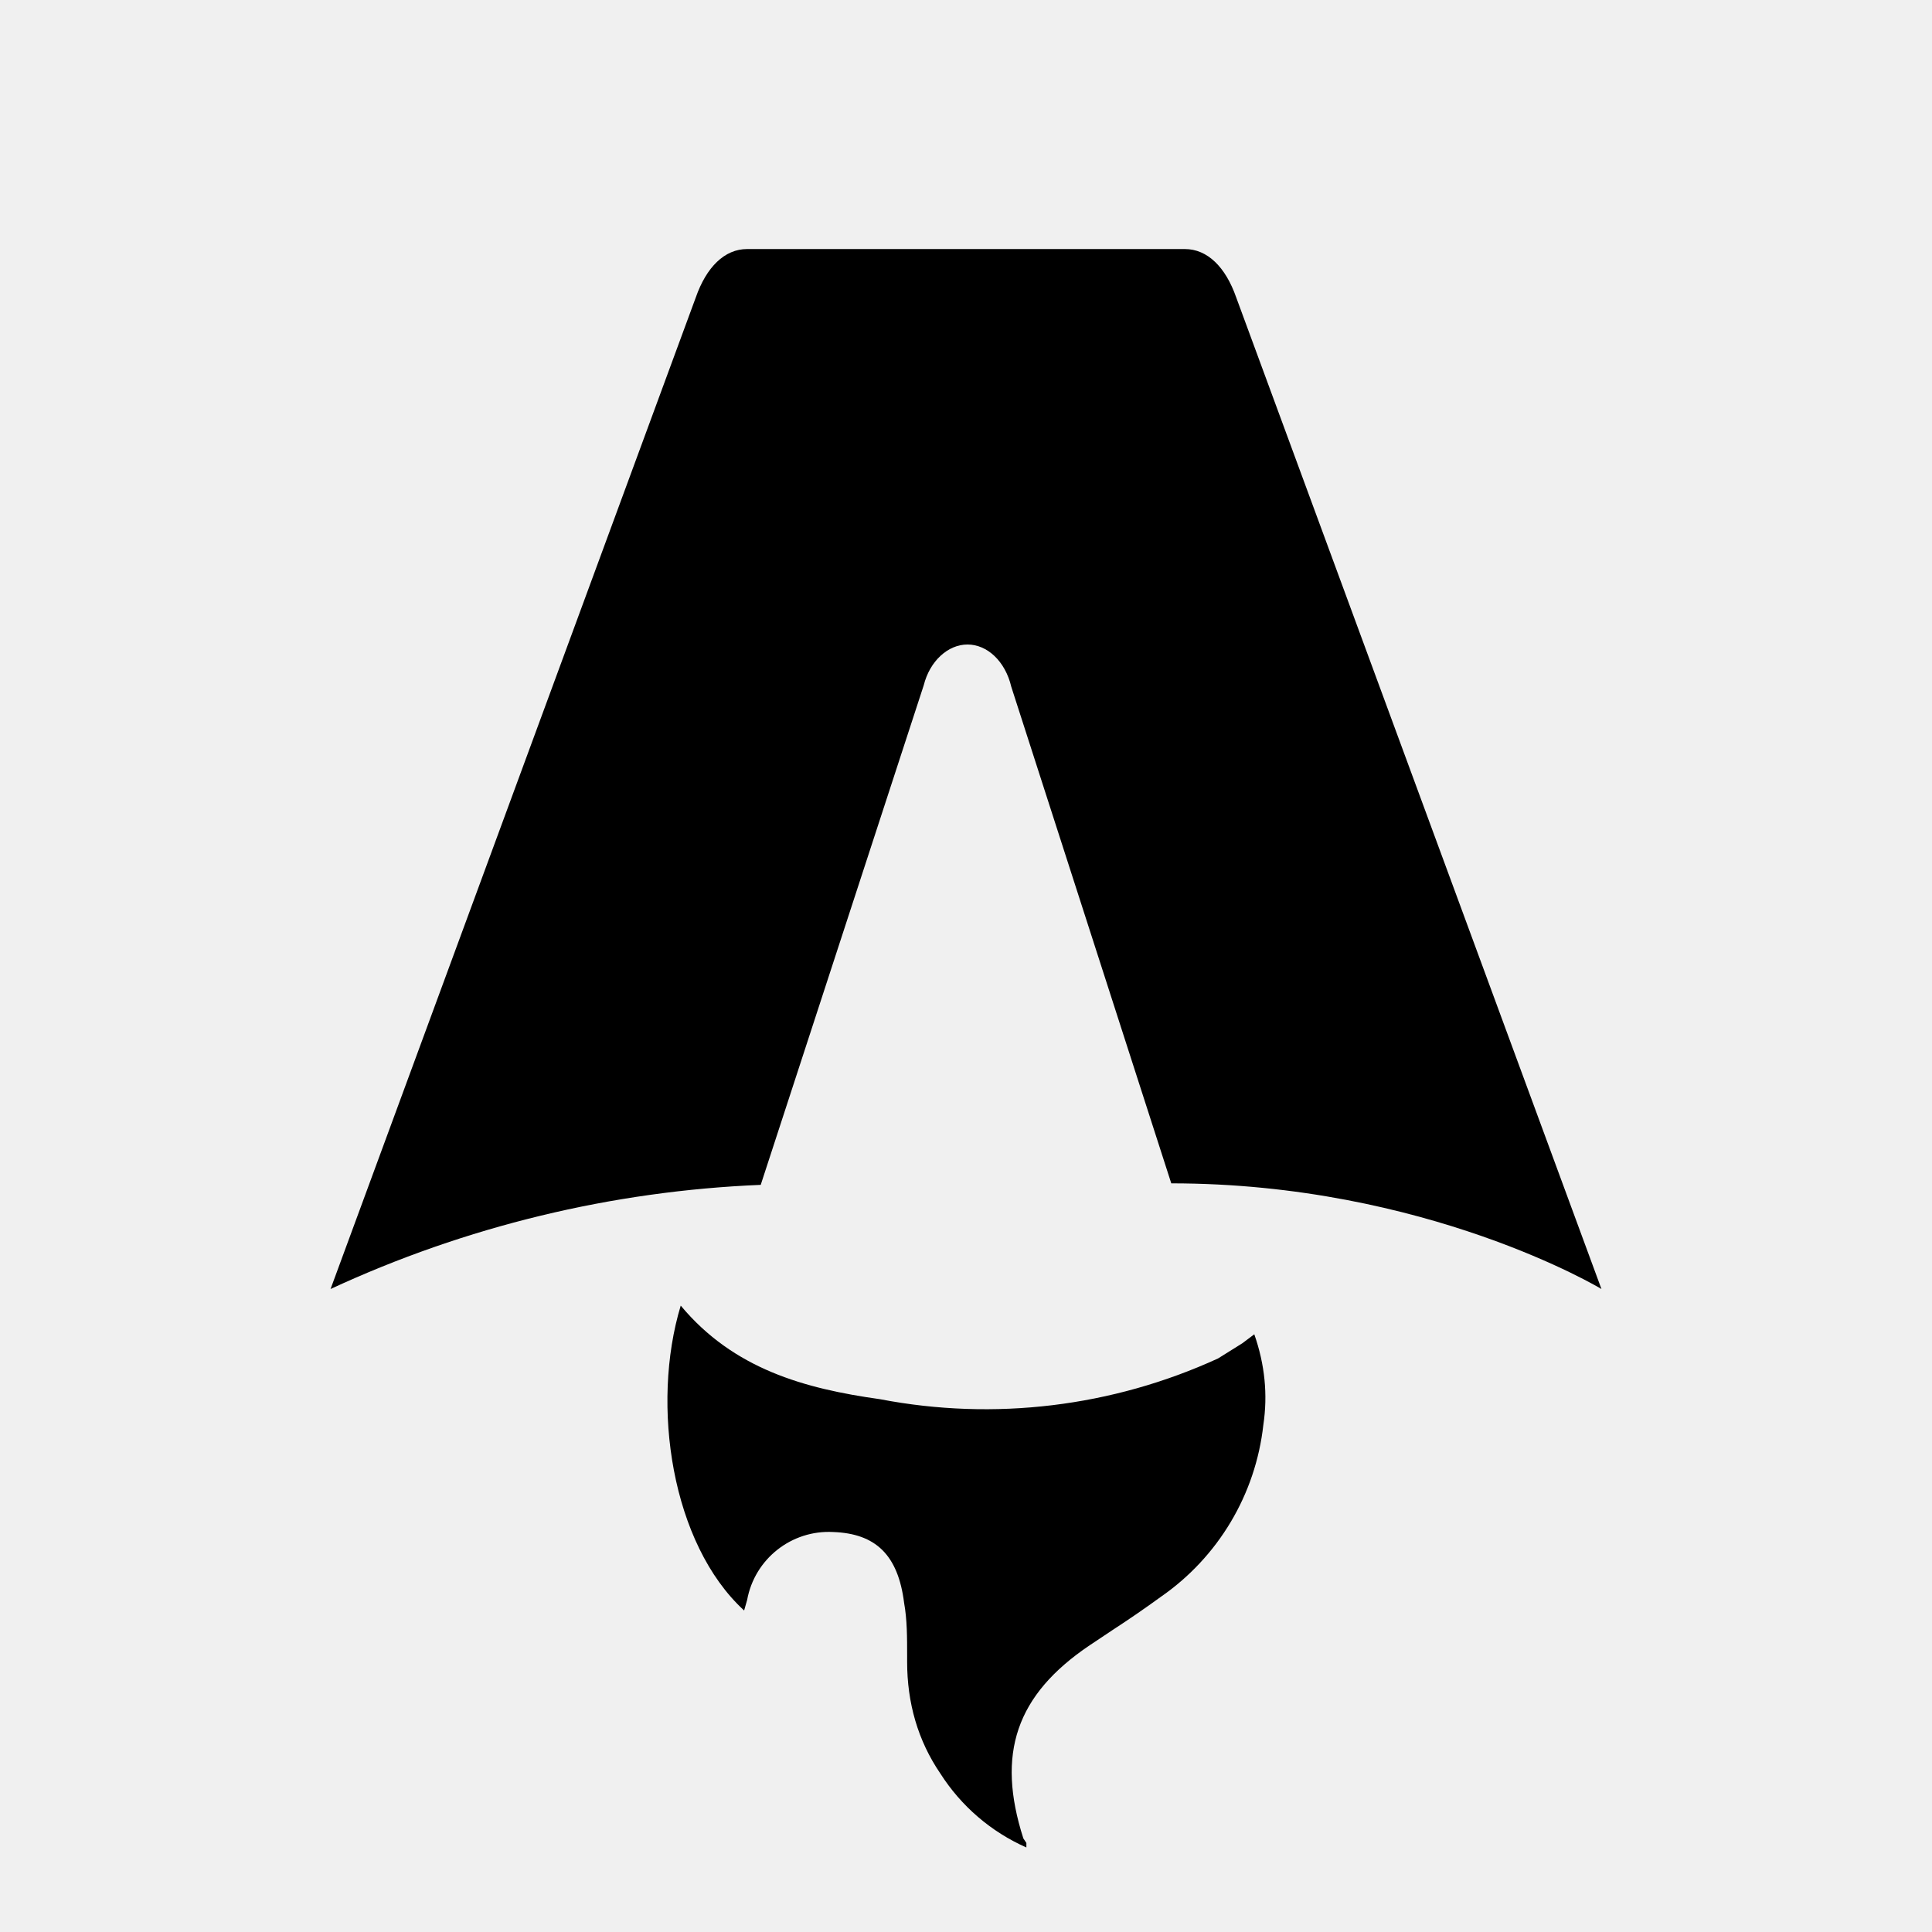
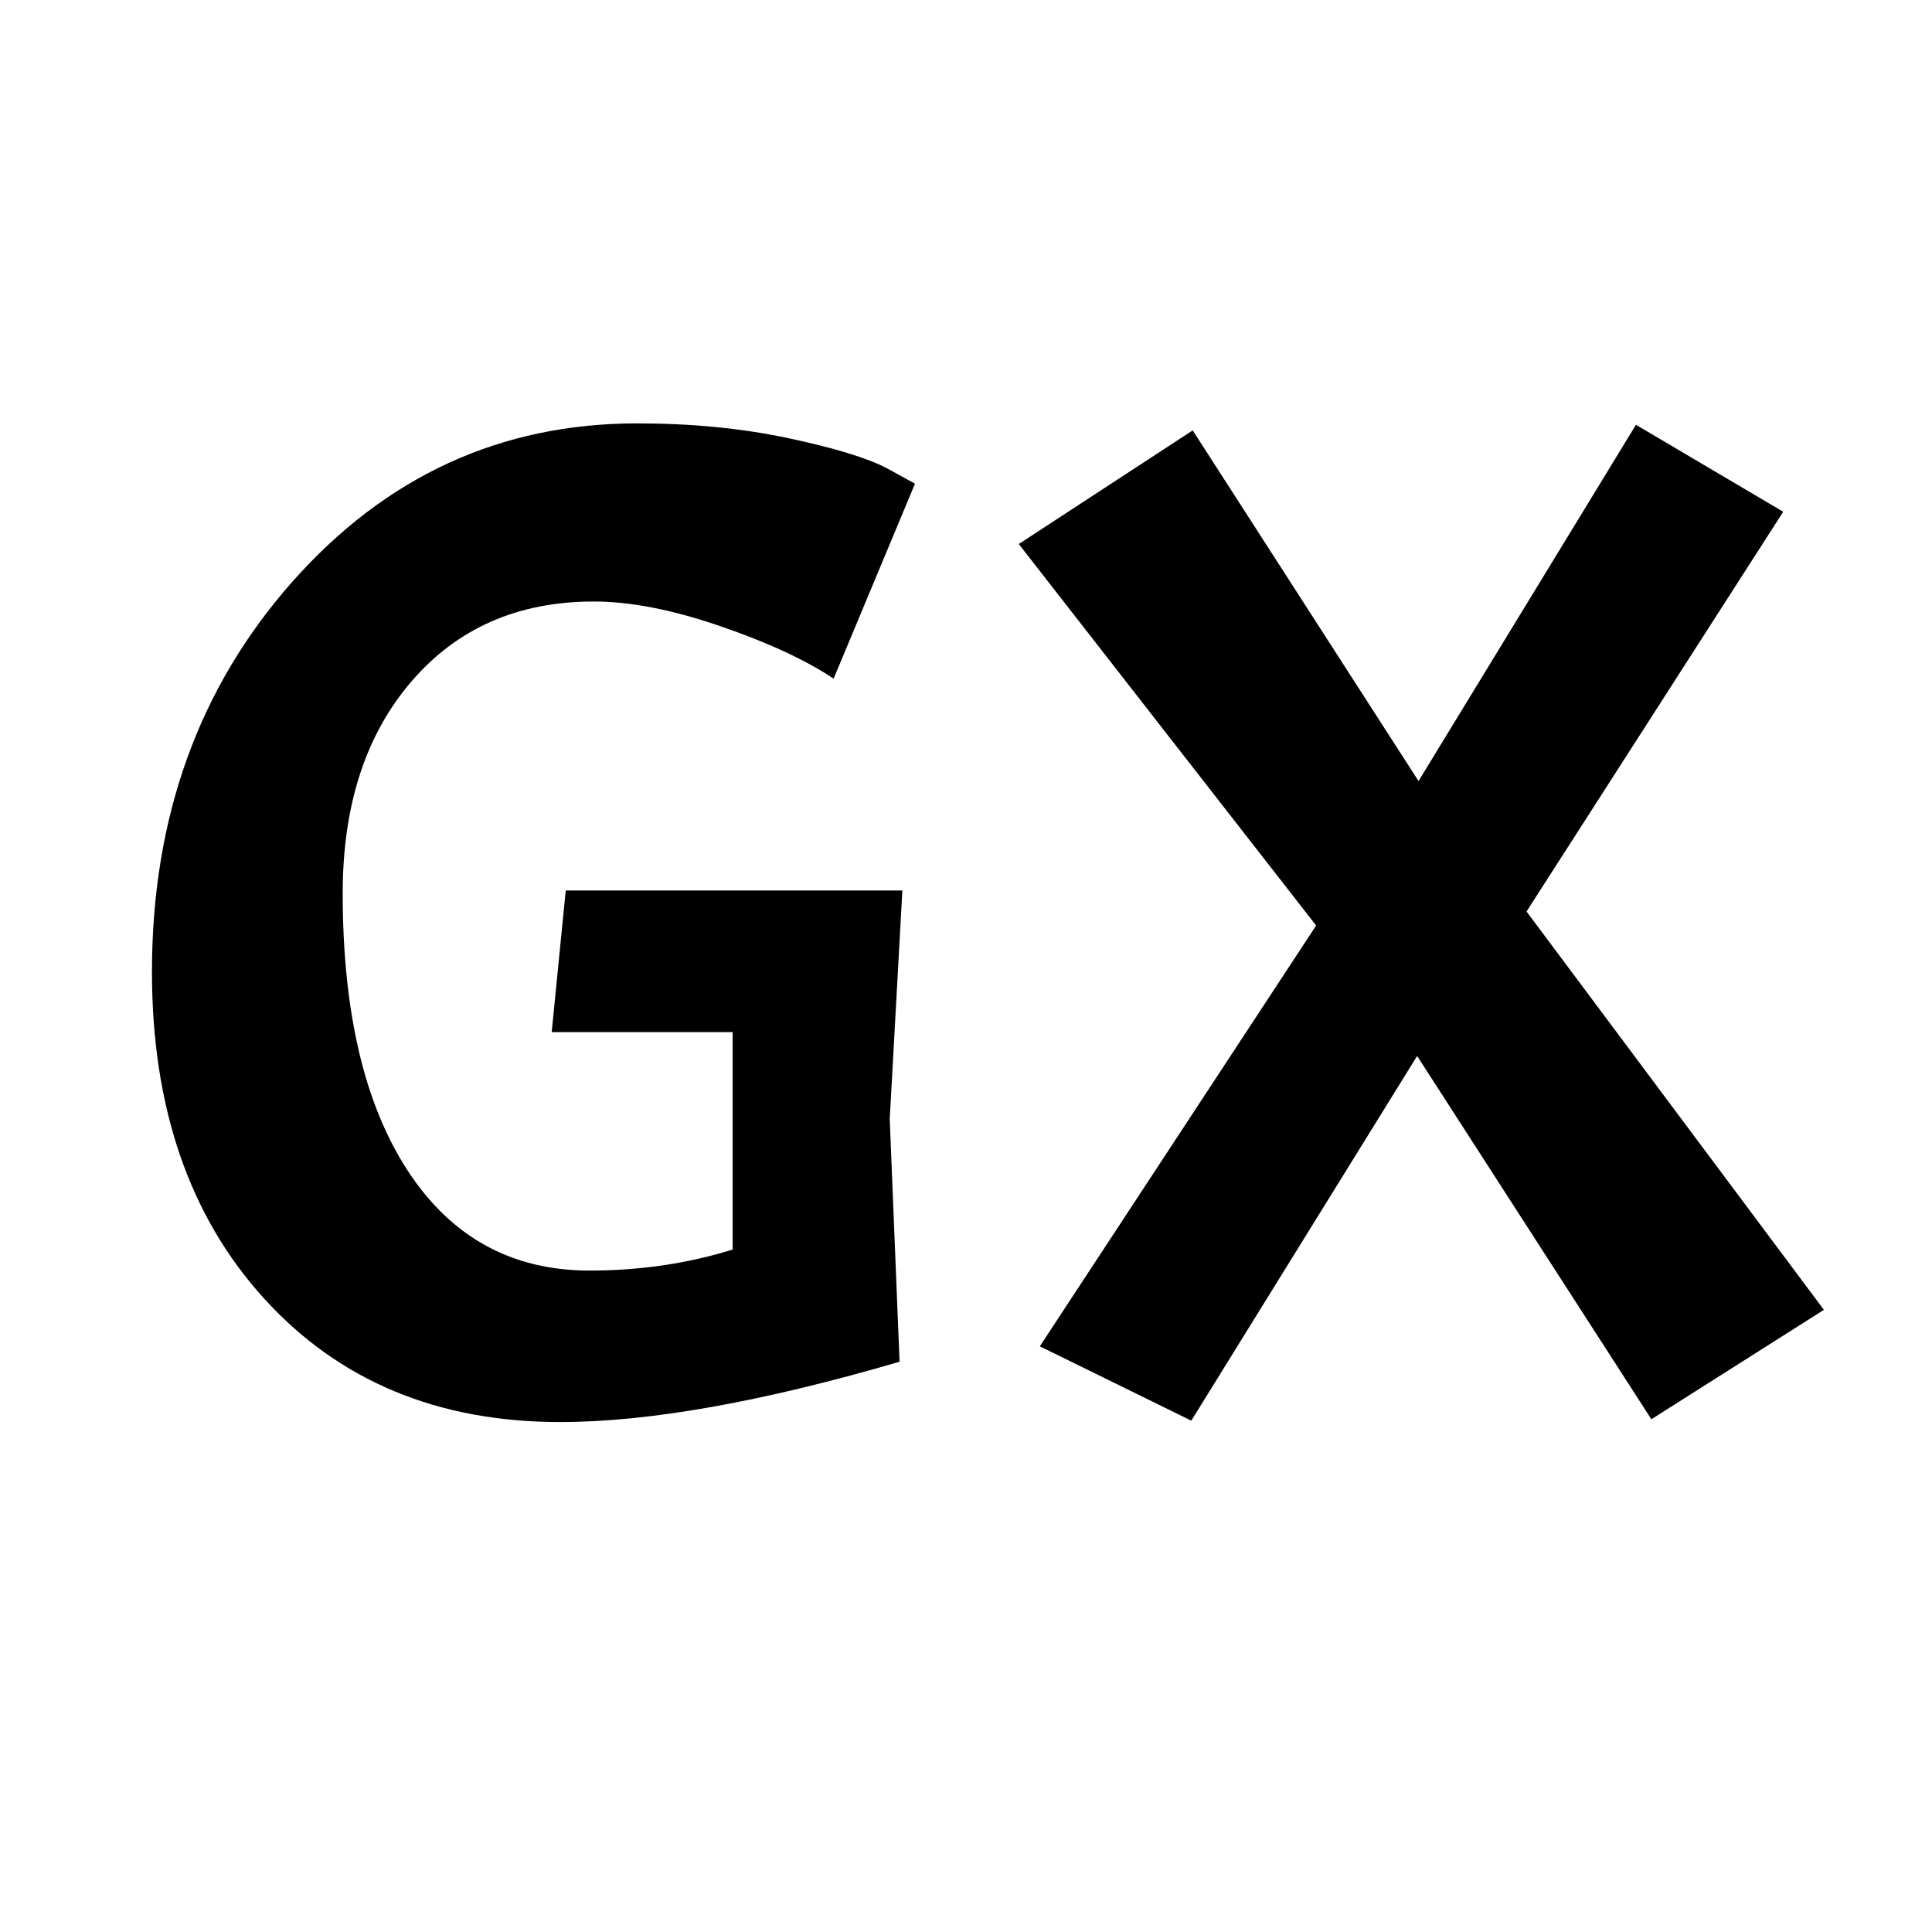
- <svg xmlns="http://www.w3.org/2000/svg" fill="none" viewBox="0 0 128 128">
-   <path d="M50.4 78.5a75.1 75.1 0 0 0-28.5 6.9l24.2-65.7c.7-2 1.9-3.2 3.4-3.2h29c1.5 0 2.7 1.2 3.4 3.2l24.2 65.7s-11.6-7-28.5-7L67 45.5c-.4-1.7-1.6-2.8-2.9-2.8-1.3 0-2.5 1.1-2.9 2.7L50.4 78.5Zm-1.1 28.2Zm-4.2-20.2c-2 6.6-.6 15.8 4.2 20.2a17.5 17.5 0 0 1 .2-.7 5.5 5.5 0 0 1 5.7-4.5c2.8.1 4.3 1.5 4.7 4.7.2 1.1.2 2.3.2 3.5v.4c0 2.7.7 5.2 2.2 7.4a13 13 0 0 0 5.7 4.9v-.3l-.2-.3c-1.8-5.6-.5-9.5 4.4-12.8l1.5-1a73 73 0 0 0 3.2-2.2 16 16 0 0 0 6.8-11.4c.3-2 .1-4-.6-6l-.8.6-1.6 1a37 37 0 0 1-22.4 2.7c-5-.7-9.7-2-13.2-6.2Z" />
-   <style>
-         path { fill: #000; }
-         @media (prefers-color-scheme: dark) {
-             path { fill: #FFF; }
-         }
-     </style>
+ <svg xmlns="http://www.w3.org/2000/svg" version="1.1" width="1000" height="1000" viewBox="0 0 1000 1000" xml:space="preserve">
+   <defs>
+ </defs>
+   <rect x="0" y="0" width="100%" height="100%" fill="#ffffff" />
+   <g transform="matrix(1 0 0 1 504.8135 500)" style="" id="60298">
+     <path xml:space="preserve" font-family="Acme" font-size="726" font-style="normal" font-weight="normal" style="stroke: none; stroke-width: 1; stroke-dasharray: none; stroke-linecap: butt; stroke-dashoffset: 0; stroke-linejoin: miter; stroke-miterlimit: 4; is-custom-font: none; font-file-url: none; fill: rgb(0,0,0); fill-rule: nonzero; opacity: 1; white-space: pre;" d="M-214.90 236.05L-214.90 236.05Q-310.00 236.05-368.08 172.16Q-426.16 108.28-426.16 3.01L-426.16 3.01Q-426.16-116.78-353.56-198.82Q-280.96-280.86-174.97-280.86L-174.97-280.86Q-132.86-280.86-96.92-273.24Q-60.98-265.61-45.74-257.63L-45.74-257.63L-31.22-249.64L-73.33-148.73Q-95.11-163.25-132.13-175.95Q-169.16-188.66-197.47-188.66L-197.47-188.66Q-256.28-188.66-291.85-147.28Q-327.43-105.89-327.43-37.65L-327.43-37.65Q-327.43 54.55-293.67 106.10Q-259.91 157.64-199.65 157.64L-199.65 157.64Q-160.45 157.64-125.60 146.75L-125.60 146.75L-125.60 34.22L-219.25 34.22L-211.99-39.10L-37.75-39.10L-44.29 79.24L-39.20 204.83Q-145.93 236.05-214.90 236.05ZM439.23 177.97L349.93 234.60L228.69 46.57L111.80 235.33L33.40 196.85L176.42-20.95L22.51-218.42L112.53-277.23L229.42-95.73L341.95-280.13L418.18-235.12L285.32-28.21L439.23 177.97Z" />
+   </g>
</svg>
